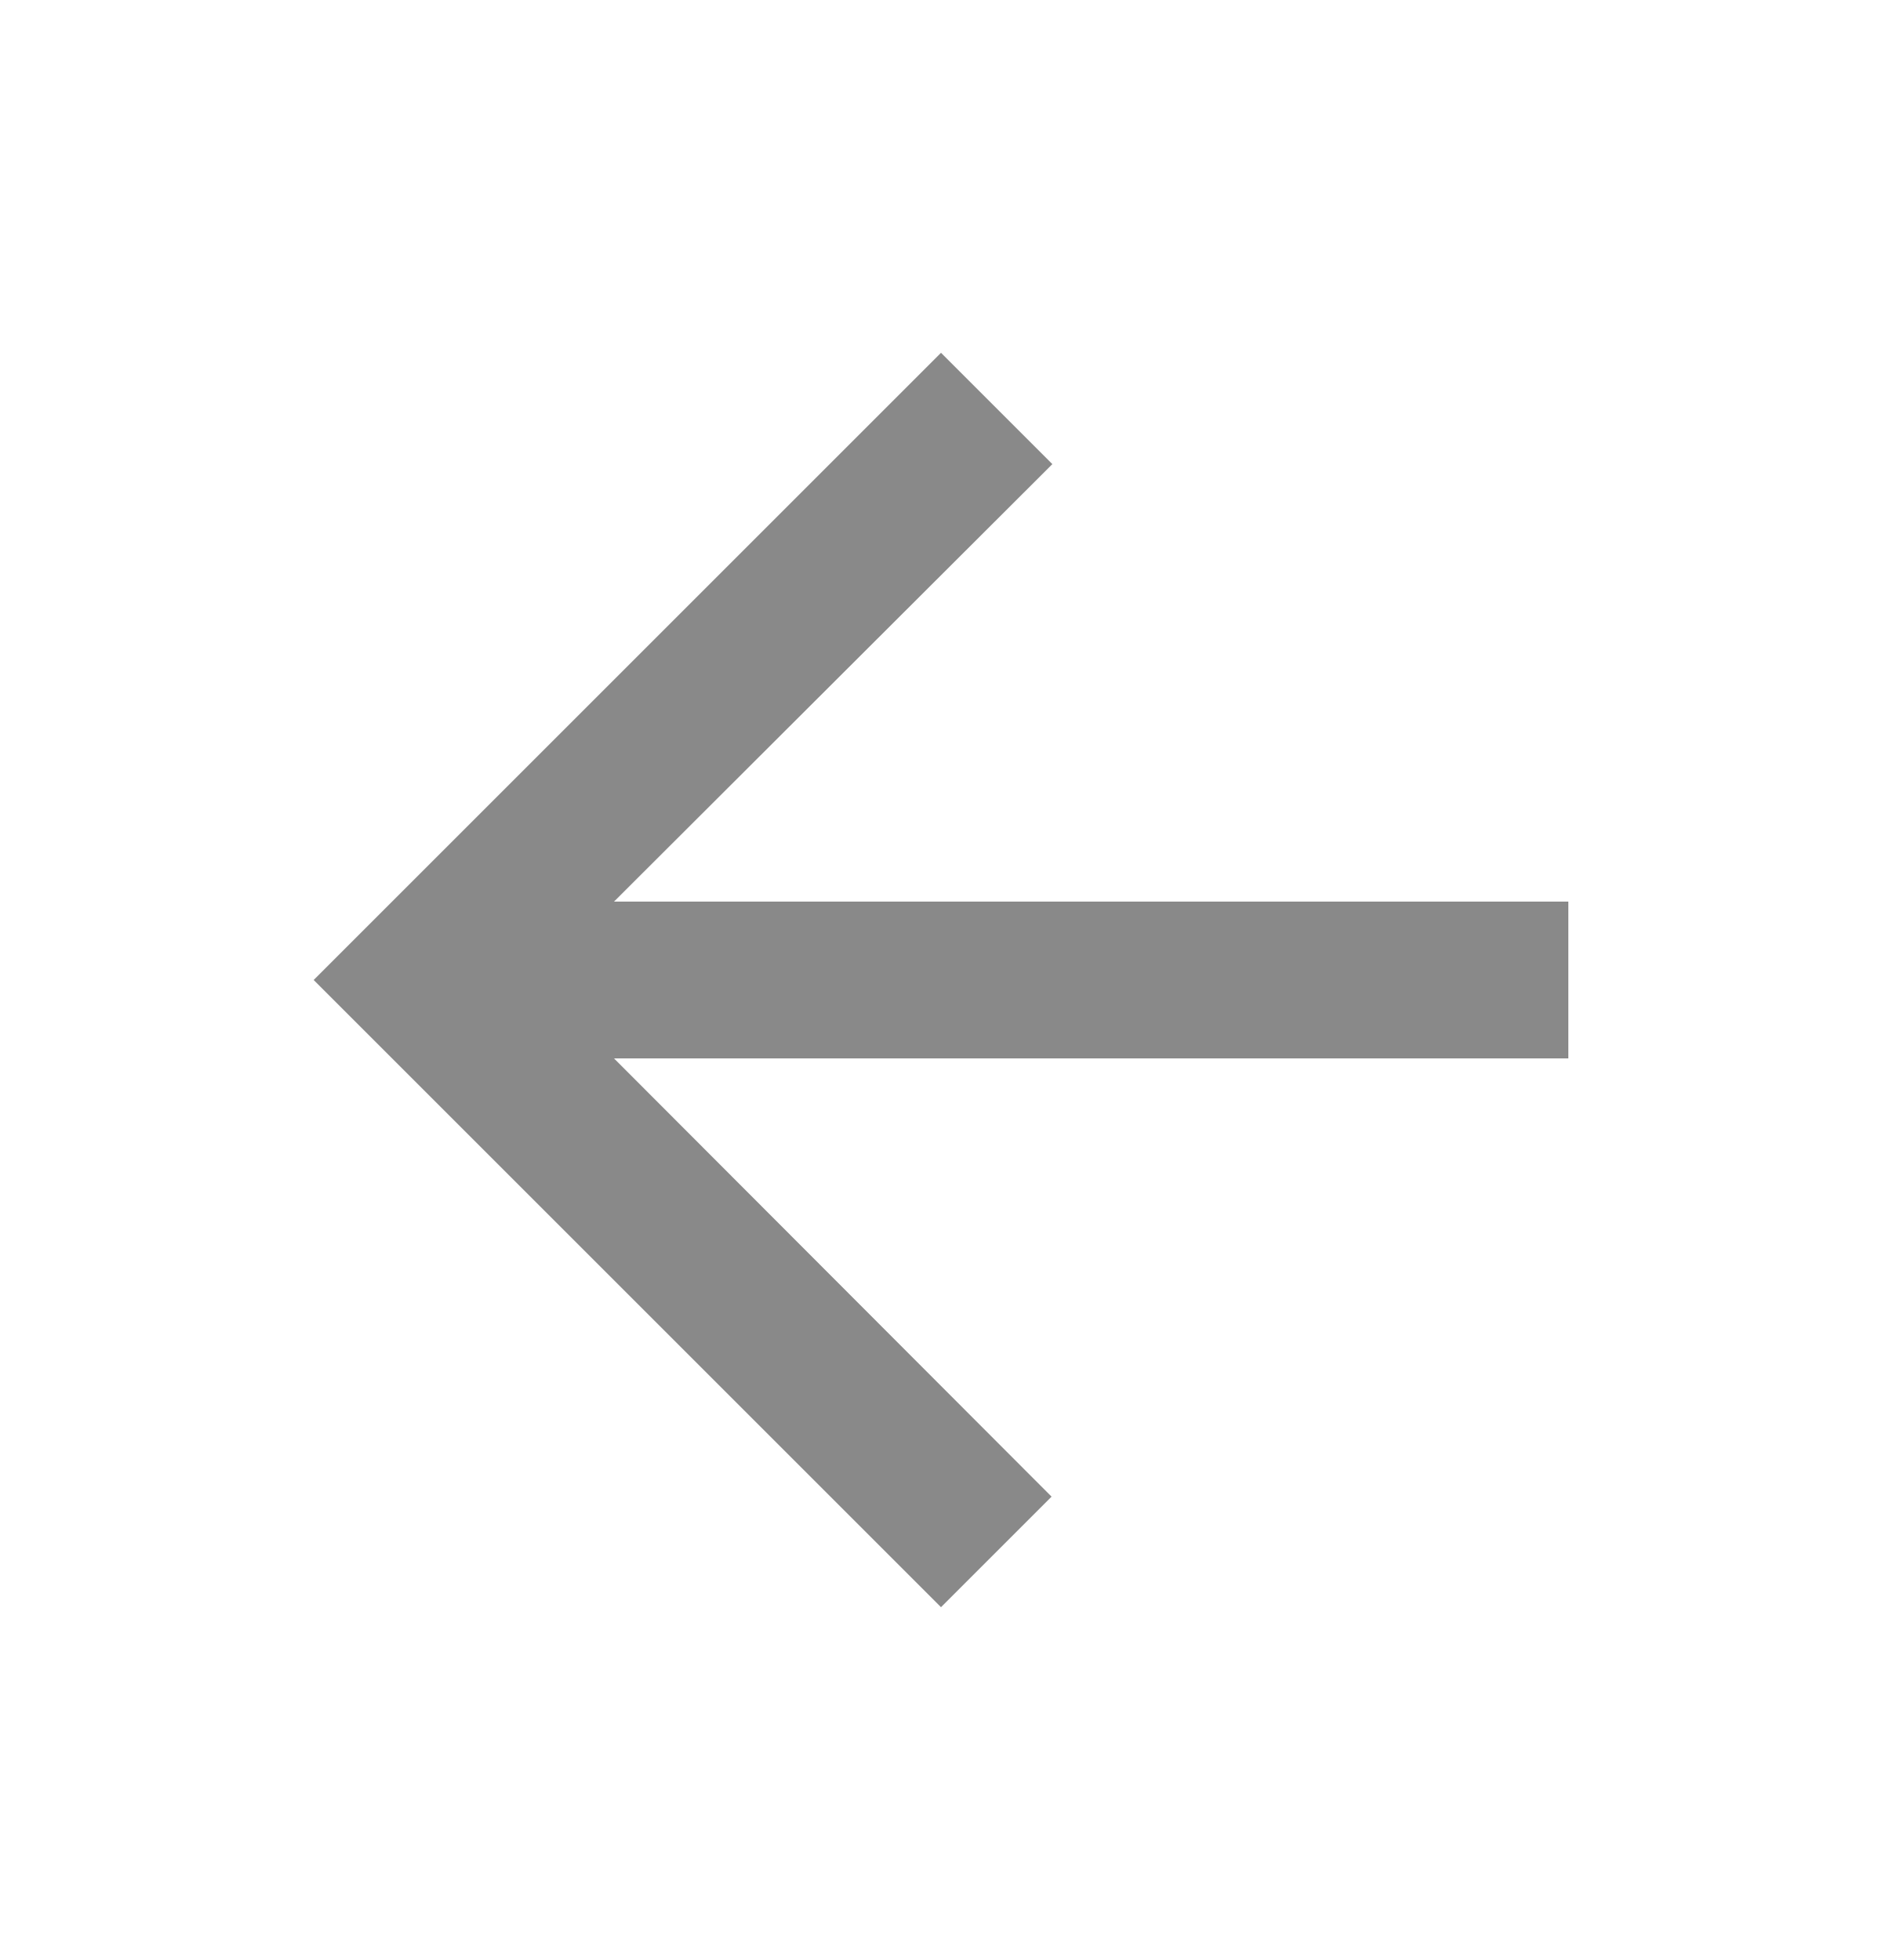
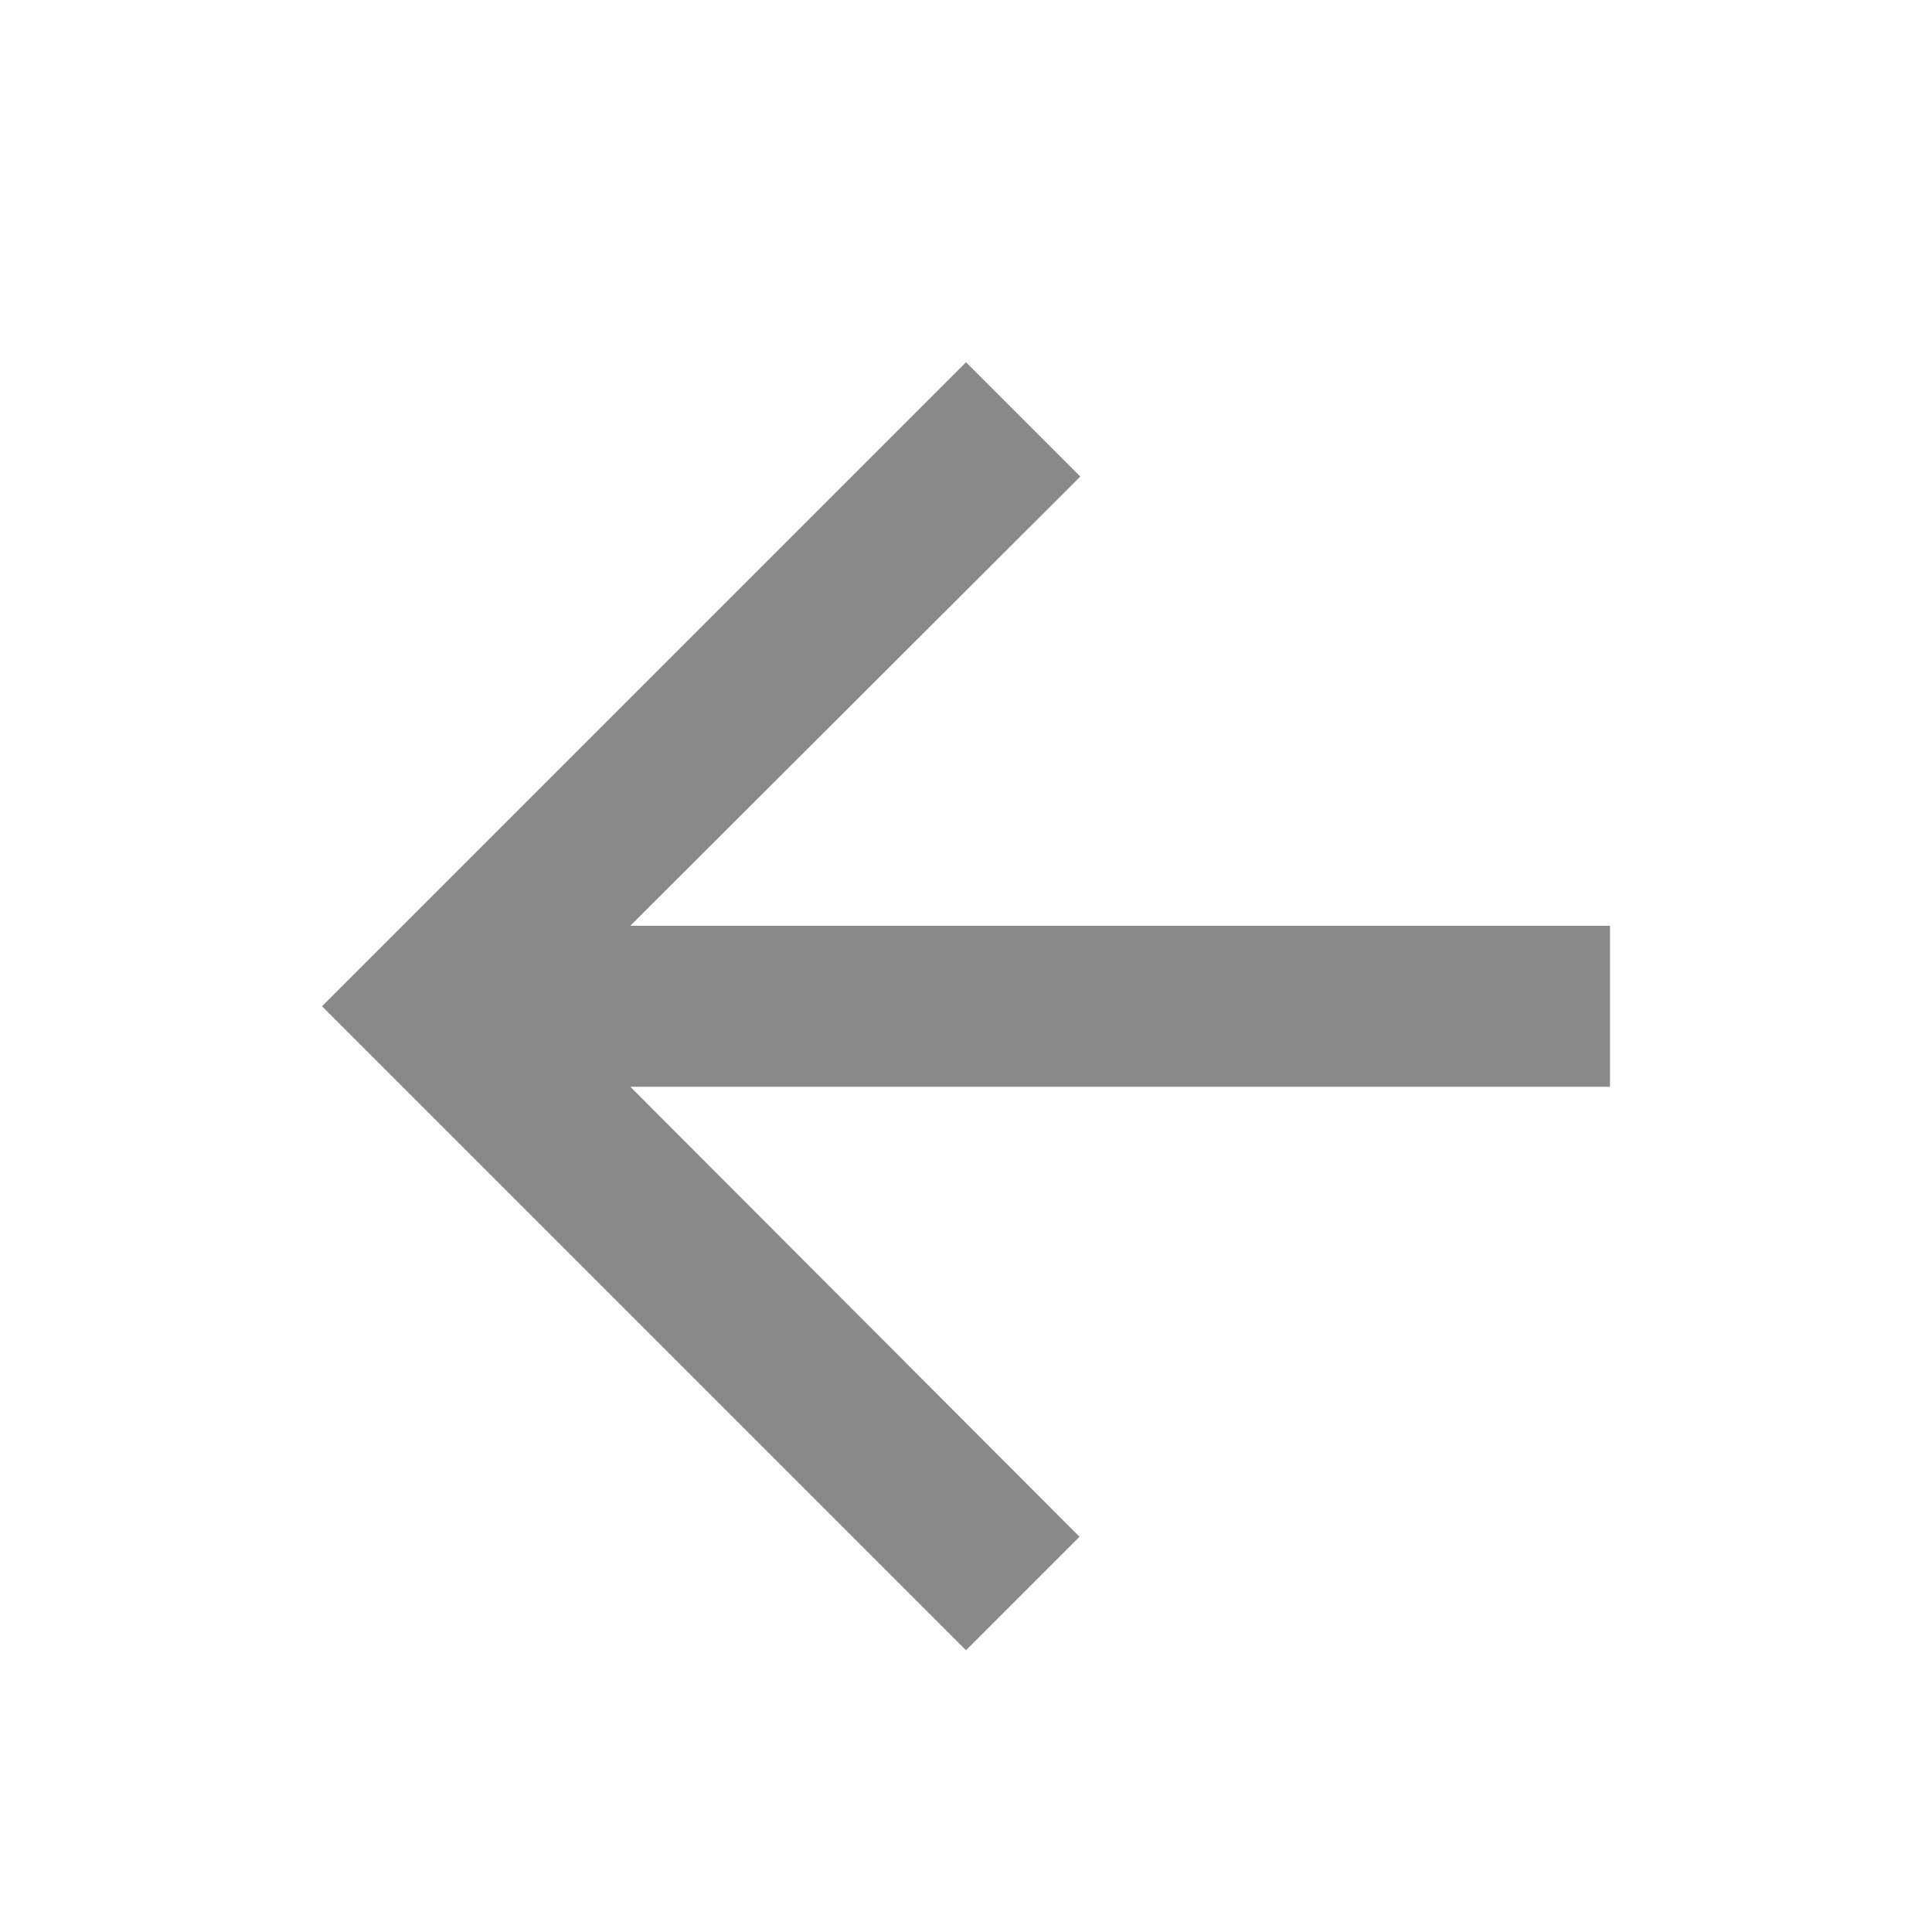
- <svg xmlns="http://www.w3.org/2000/svg" width="24" height="25" viewBox="0 0 24 25" fill="none">
+ <svg xmlns="http://www.w3.org/2000/svg" width="24" height="24" viewBox="0 0 24 24" fill="none">
  <path d="M12 20.5L13.41 19.09L7.83 13.5H20V11.5L7.83 11.5L13.42 5.92L12 4.5L4 12.5L12 20.5Z" fill="#898989" />
</svg>
